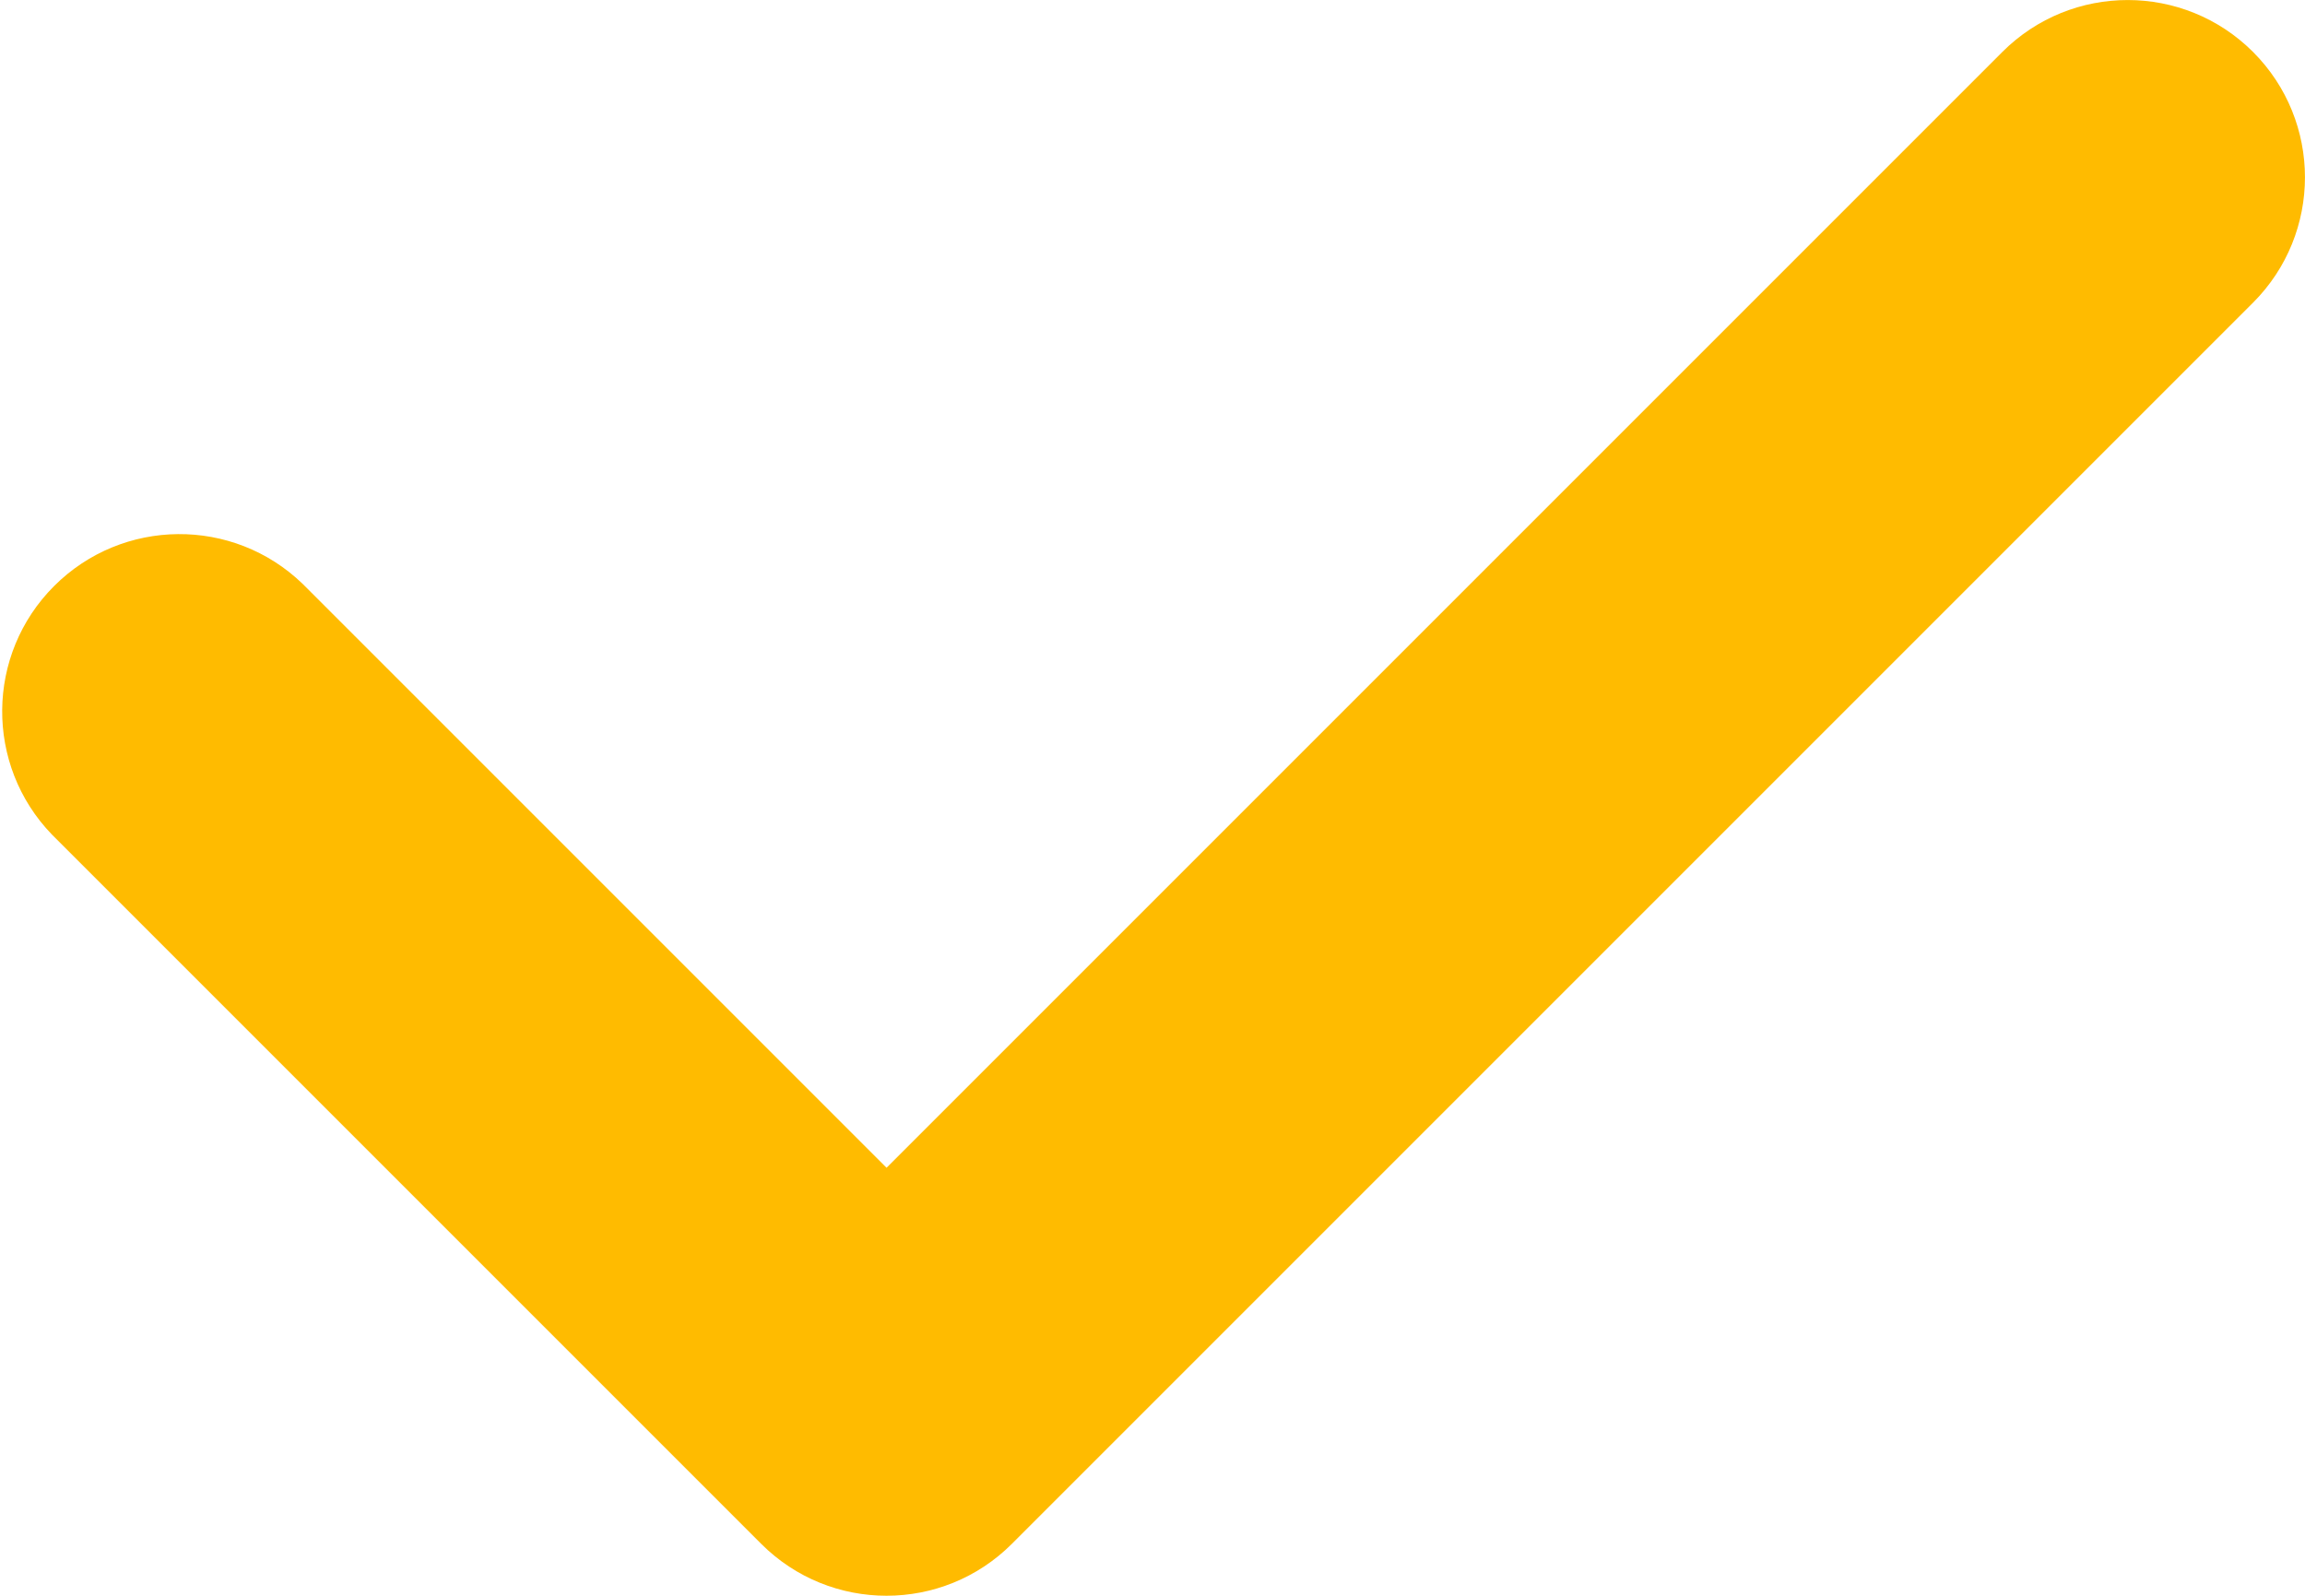
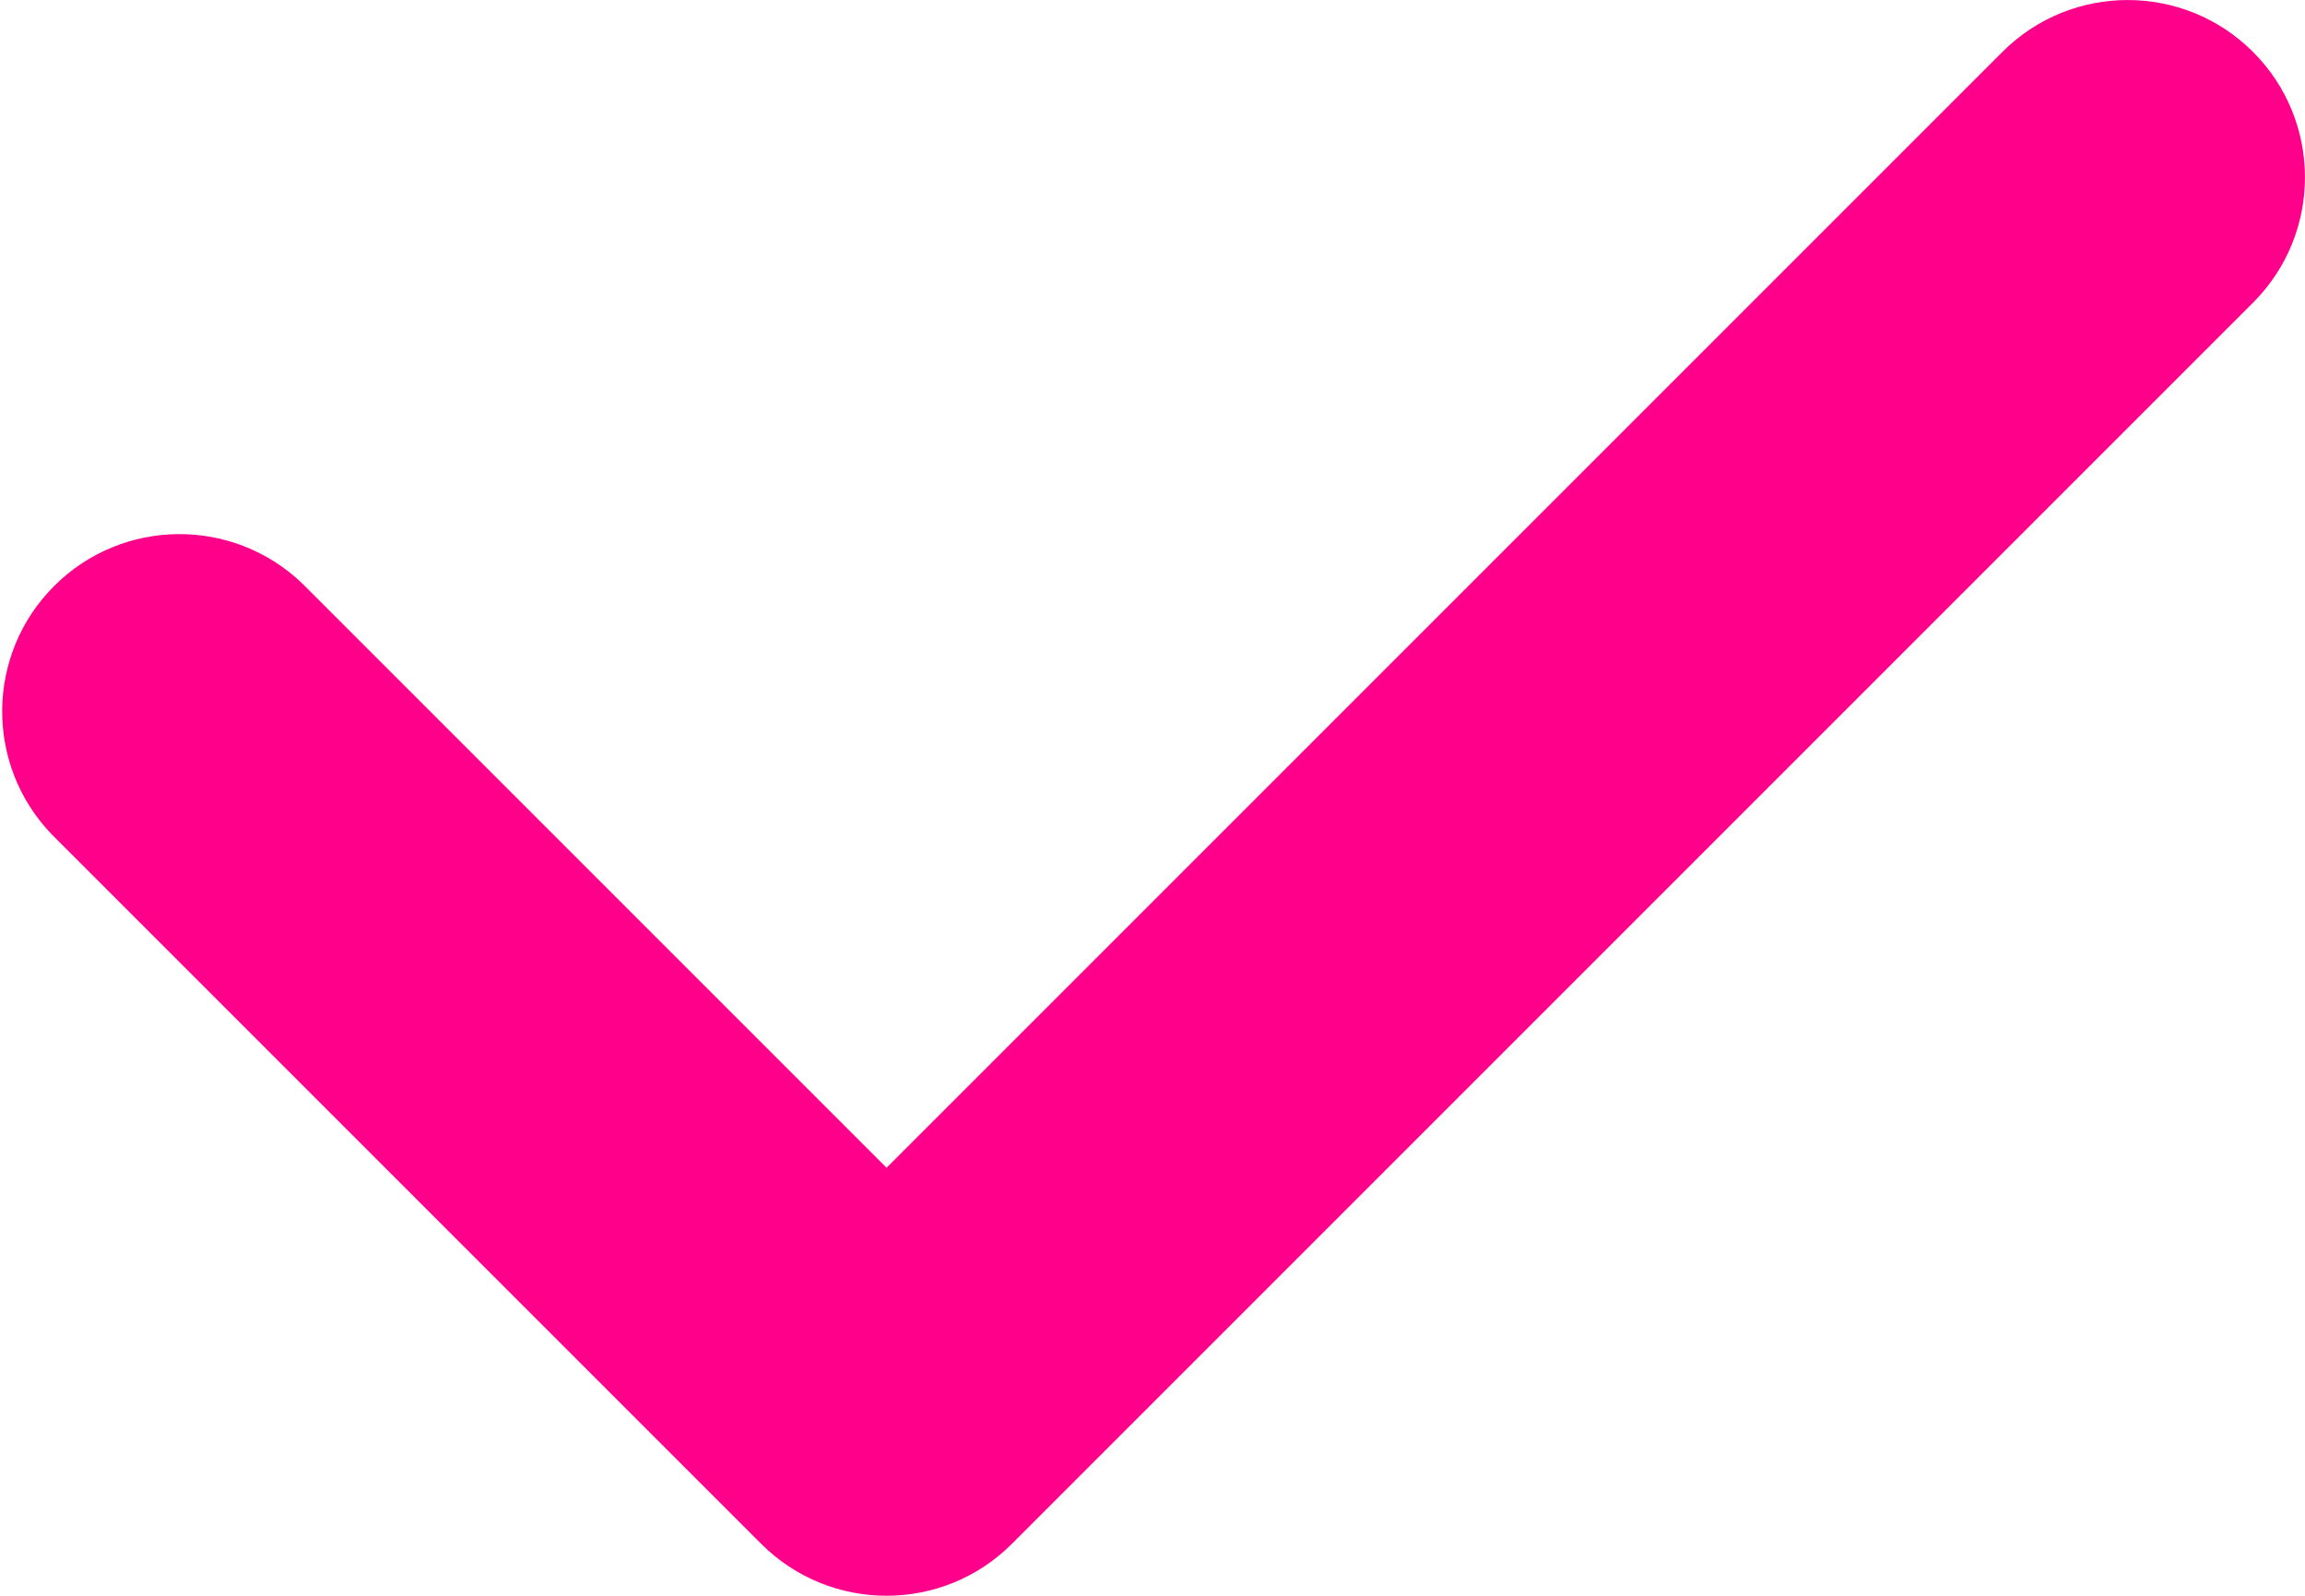
<svg xmlns="http://www.w3.org/2000/svg" width="13" height="9" fill="none">
-   <path fill-rule="evenodd" clip-rule="evenodd" d="M12.707.293a1 1 0 0 1 0 1.414l-7 7a1 1 0 0 1-1.414 0l-4-4a1 1 0 0 1 1.414-1.414L5 6.586 11.293.293a1 1 0 0 1 1.414 0Z" fill="#FB0" />
+   <path fill-rule="evenodd" clip-rule="evenodd" d="M12.707.293a1 1 0 0 1 0 1.414l-7 7a1 1 0 0 1-1.414 0l-4-4a1 1 0 0 1 1.414-1.414L5 6.586 11.293.293a1 1 0 0 1 1.414 0Z" fill="#ff008a" />
</svg>
